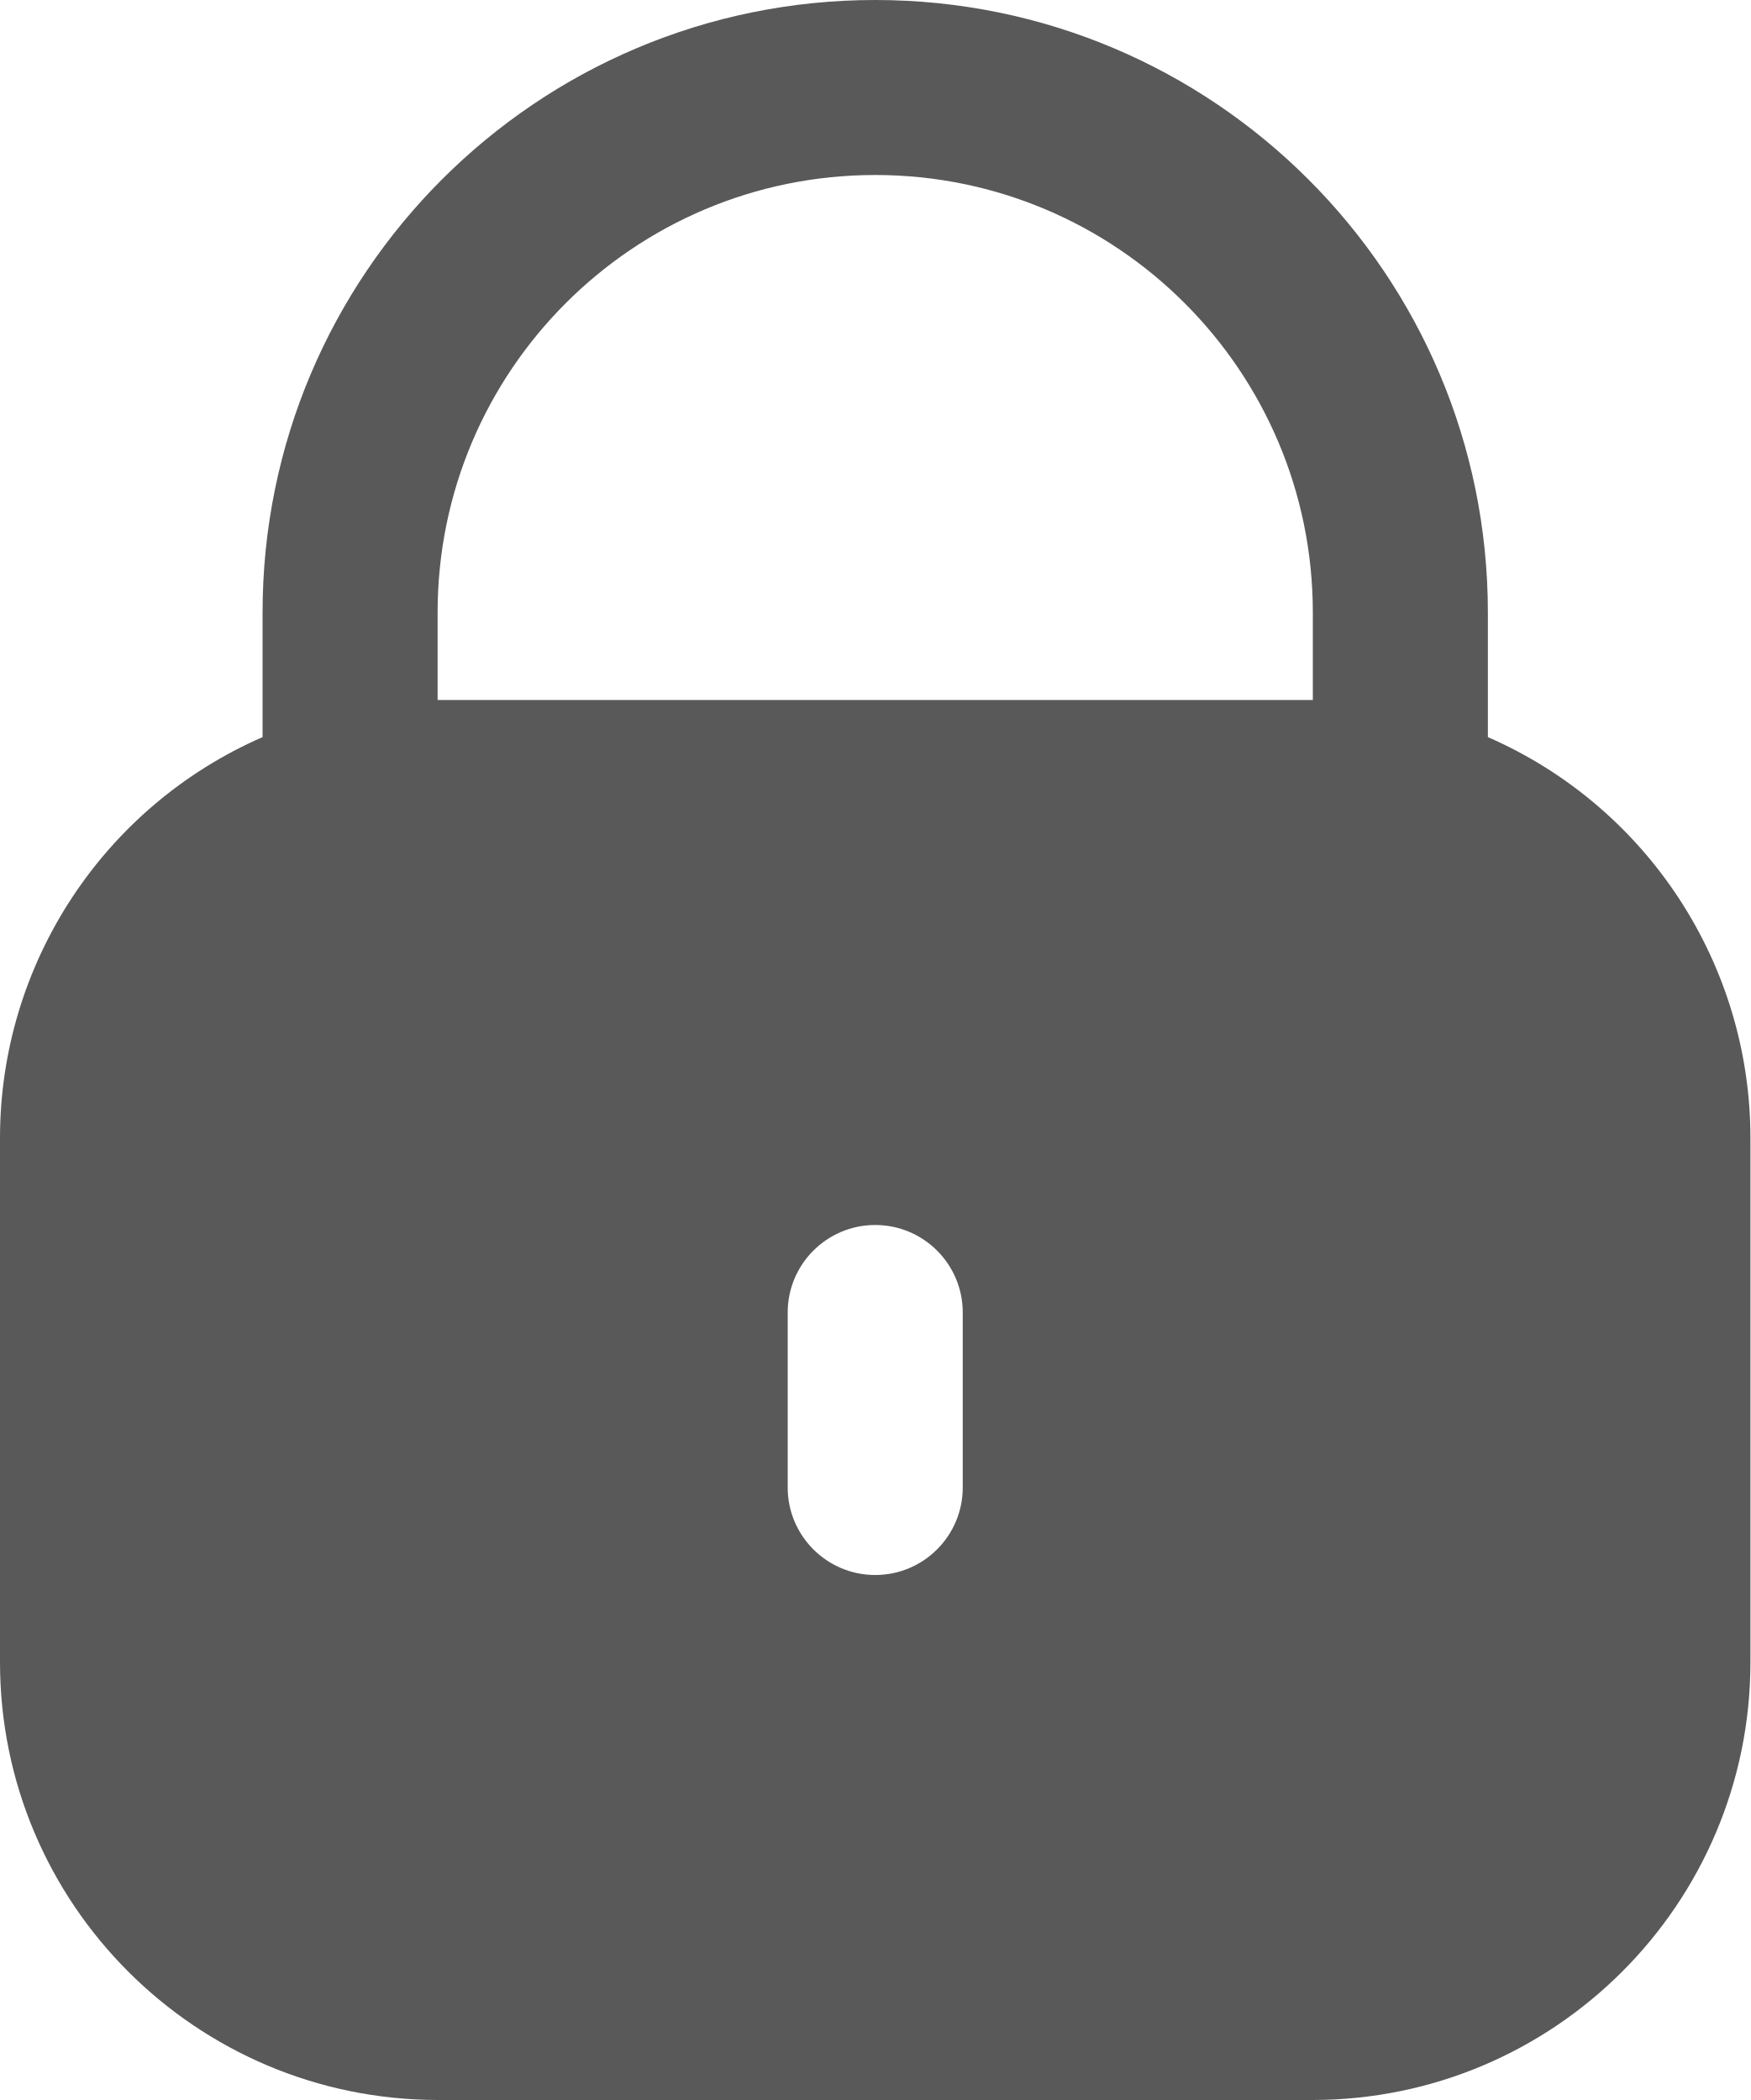
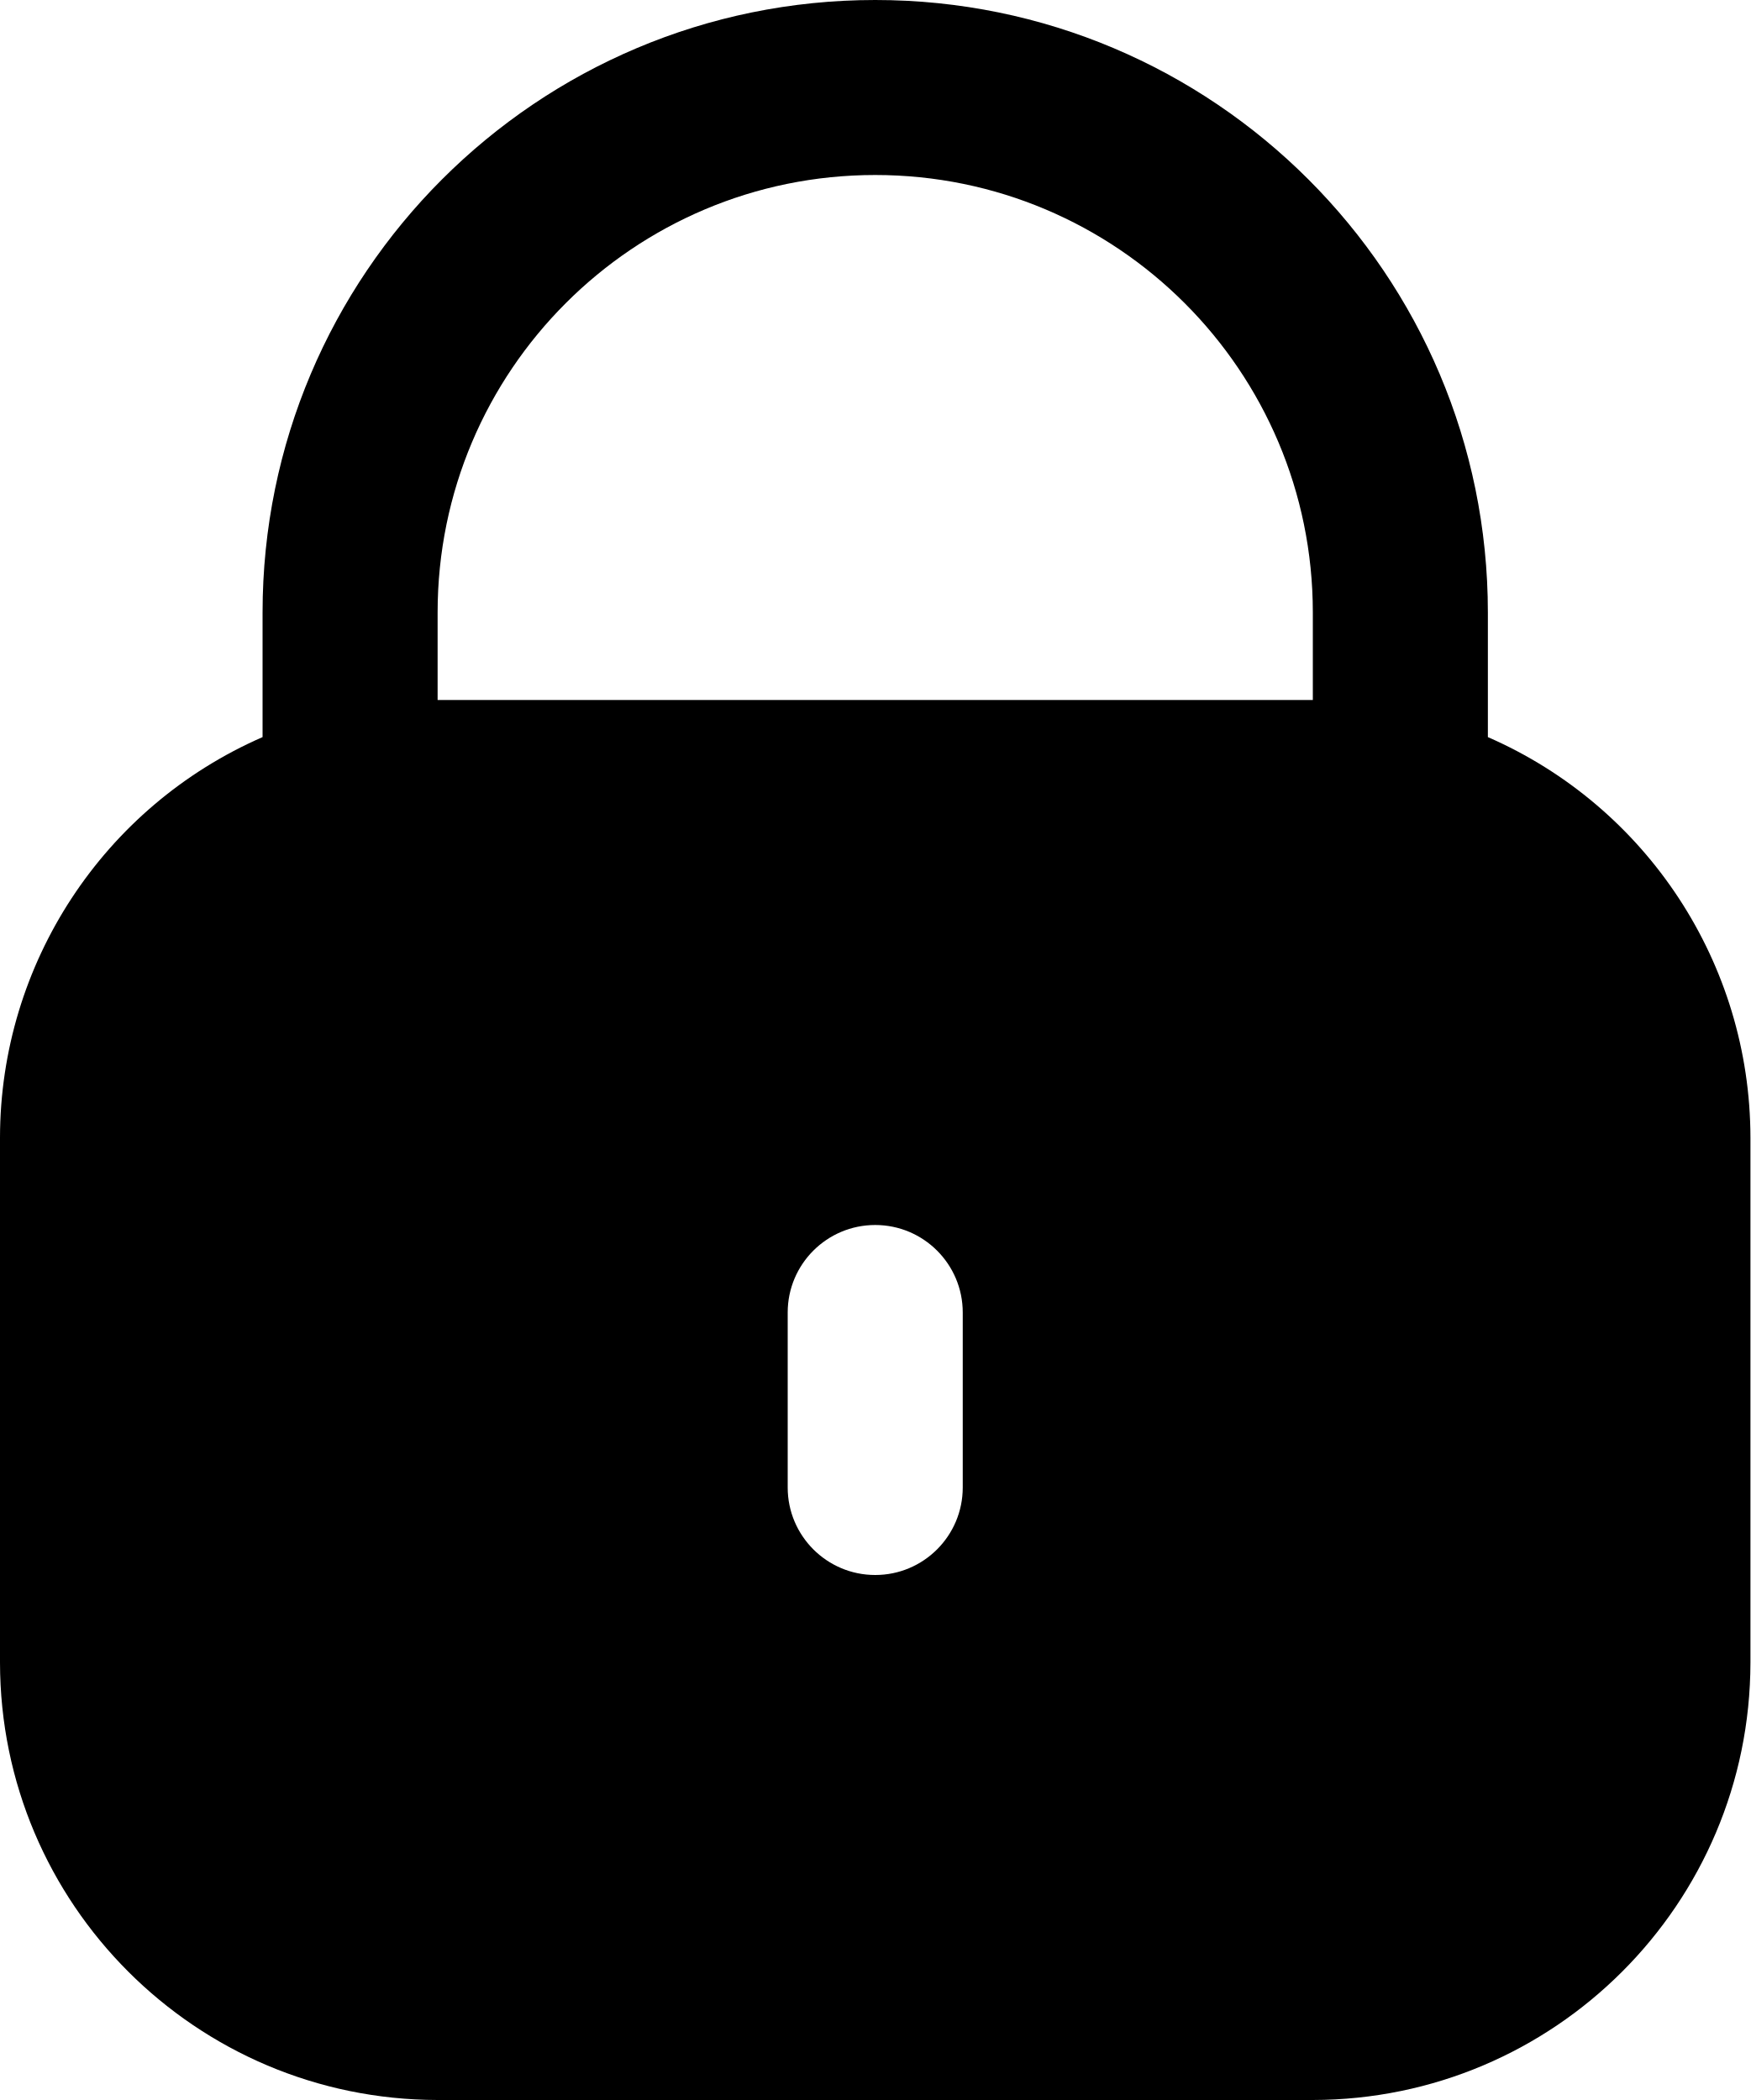
<svg xmlns="http://www.w3.org/2000/svg" width="15" height="18" viewBox="0 0 15 18" fill="none">
-   <path d="M12.75 6.318V5.25C12.75 2.351 10.399 0 7.5 0C4.6 0 2.25 2.351 2.25 5.25V6.318C0.885 6.914 0.002 8.261 0 9.75V14.25C0.002 16.32 1.68 17.997 3.75 18H11.25C13.32 17.997 14.998 16.32 15 14.25V9.75C14.998 8.261 14.115 6.914 12.75 6.318ZM8.25 12.75C8.25 13.164 7.914 13.5 7.5 13.5C7.086 13.5 6.75 13.164 6.75 12.75V11.25C6.75 10.836 7.086 10.5 7.5 10.5C7.914 10.5 8.25 10.836 8.25 11.25V12.75ZM11.25 6H3.75V5.25C3.75 3.179 5.429 1.5 7.5 1.5C9.571 1.5 11.25 3.179 11.25 5.25V6Z" fill="#595959" />
+   <path d="M12.75 6.318V5.25C12.75 2.351 10.399 0 7.5 0C4.6 0 2.25 2.351 2.25 5.25V6.318C0.885 6.914 0.002 8.261 0 9.75V14.25C0.002 16.32 1.68 17.997 3.75 18H11.25C13.32 17.997 14.998 16.32 15 14.25V9.75C14.998 8.261 14.115 6.914 12.75 6.318ZM8.25 12.75C8.25 13.164 7.914 13.5 7.5 13.5C7.086 13.5 6.75 13.164 6.75 12.75V11.25C6.75 10.836 7.086 10.5 7.5 10.5C7.914 10.5 8.25 10.836 8.25 11.25V12.75ZM11.25 6H3.75V5.25C3.75 3.179 5.429 1.5 7.5 1.5C9.571 1.5 11.25 3.179 11.25 5.25V6Z" fill="currentColor" />
</svg>
